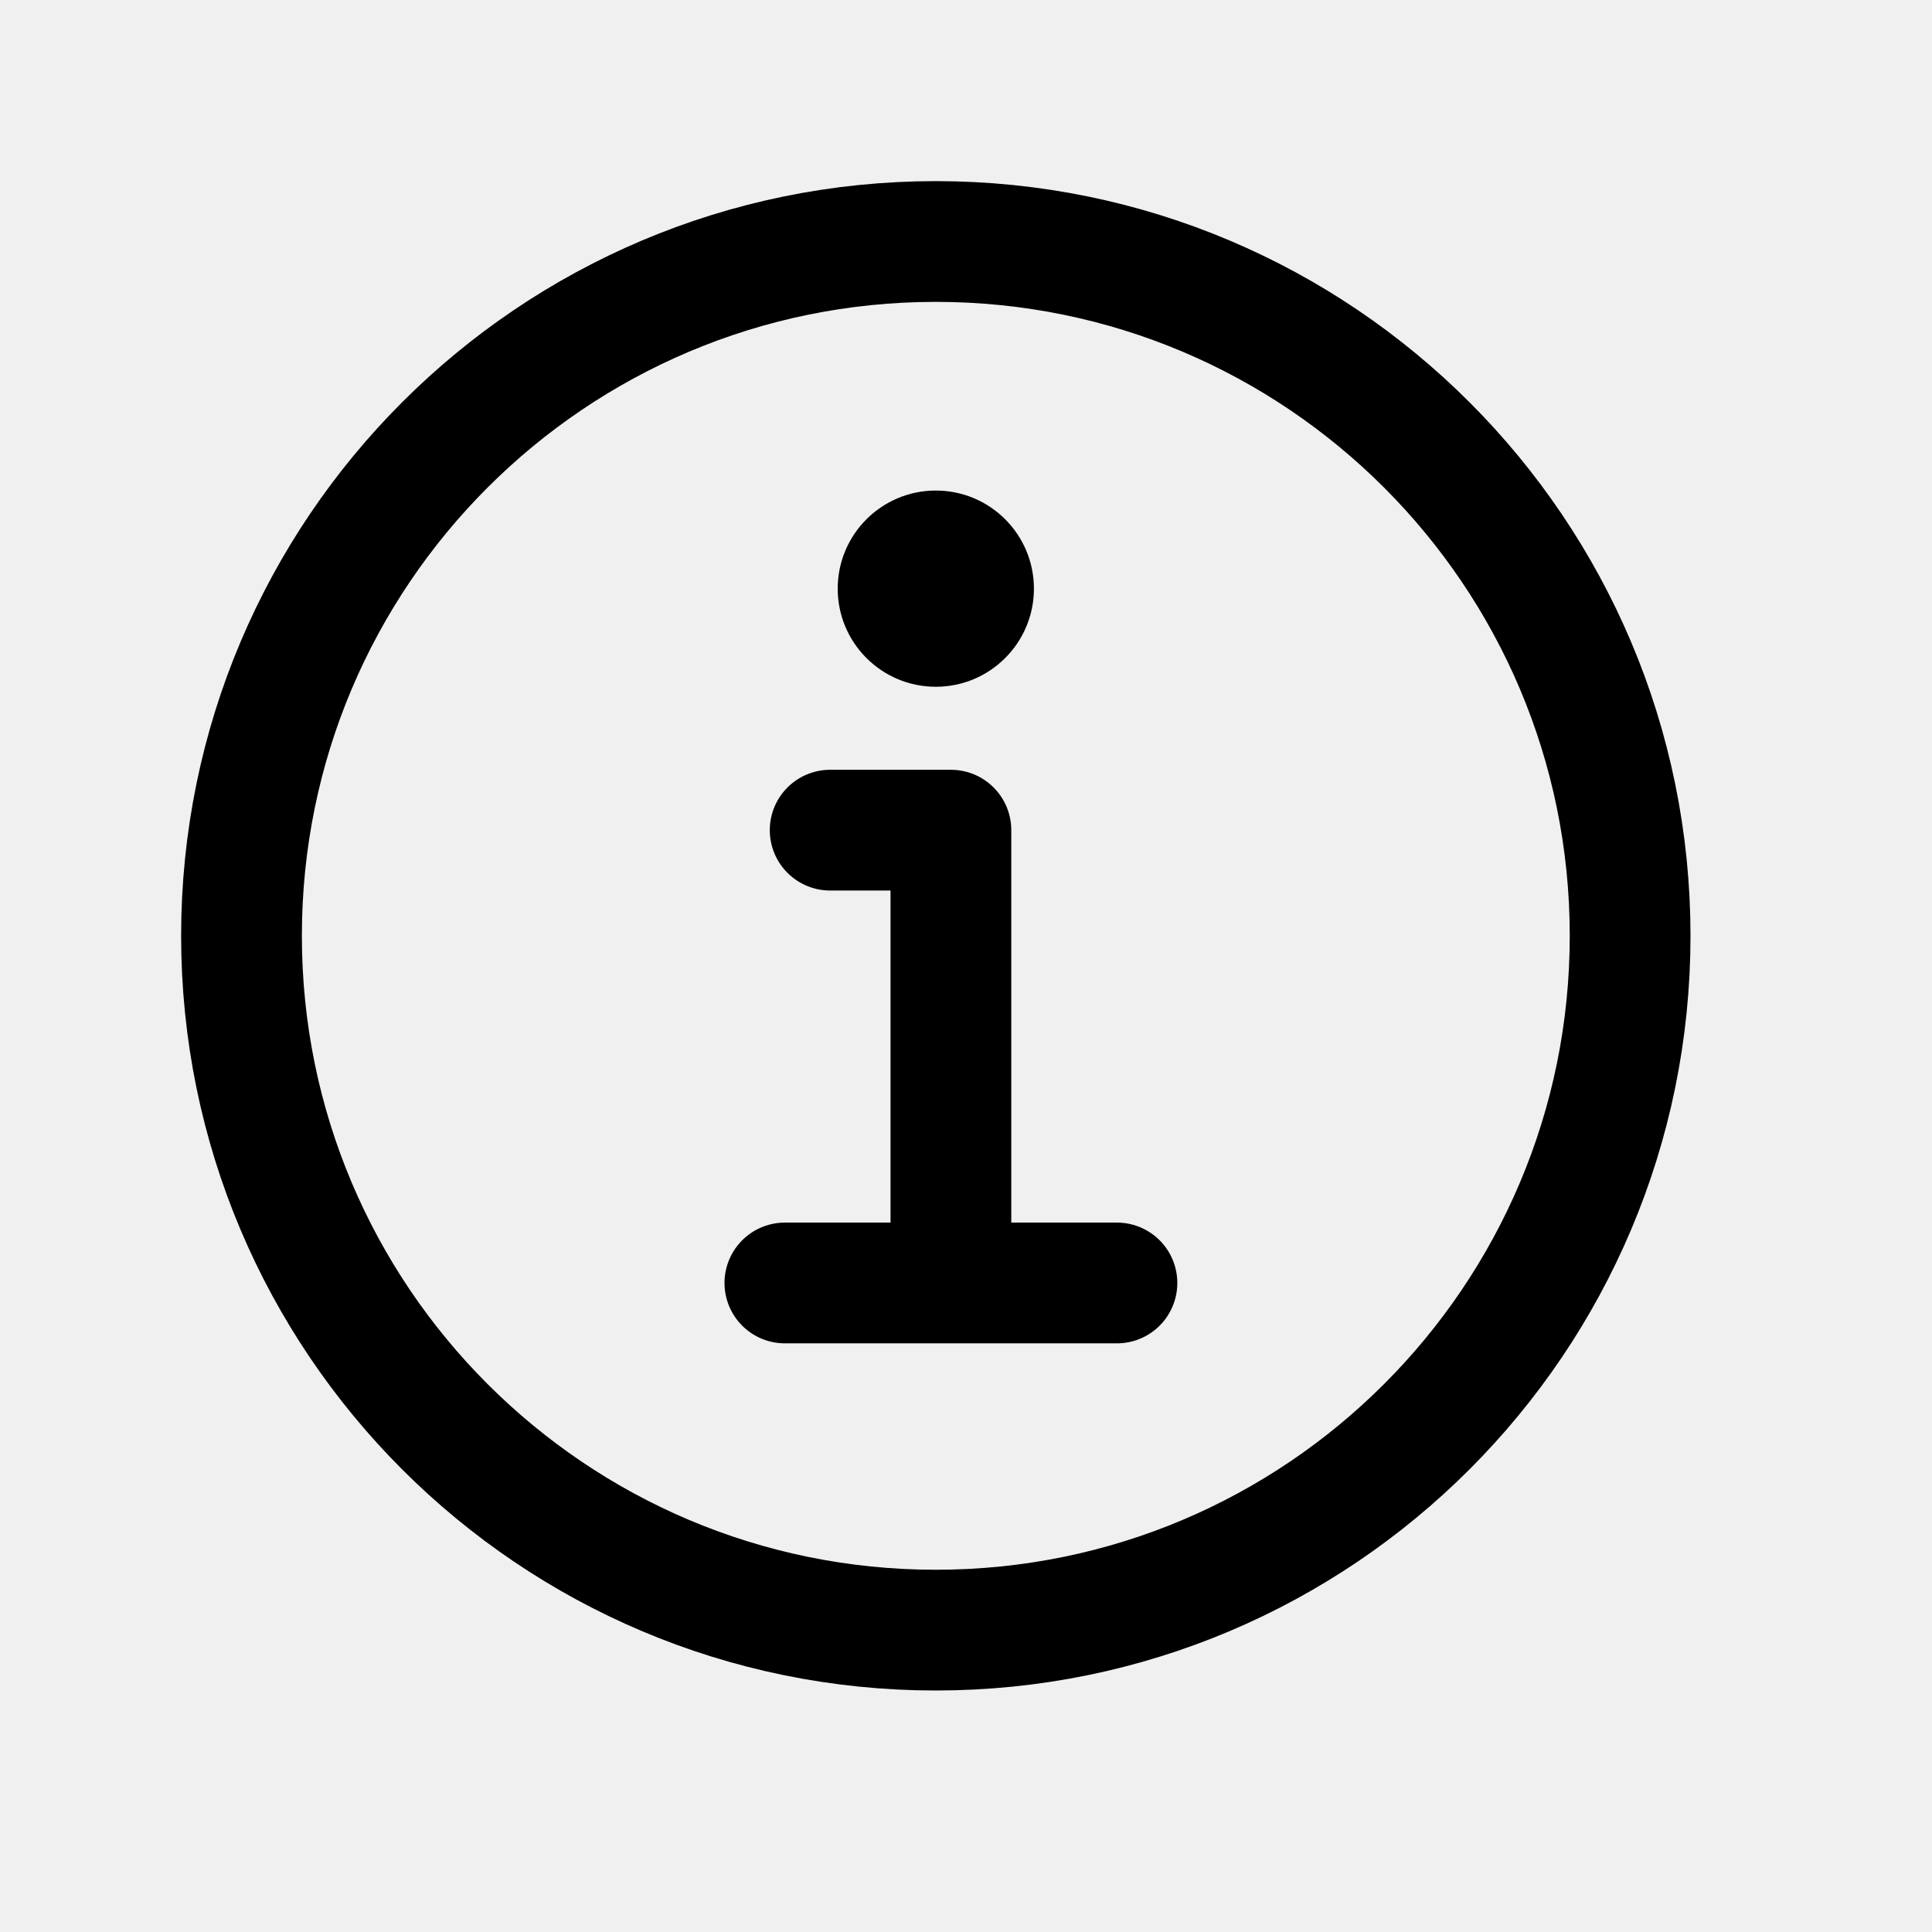
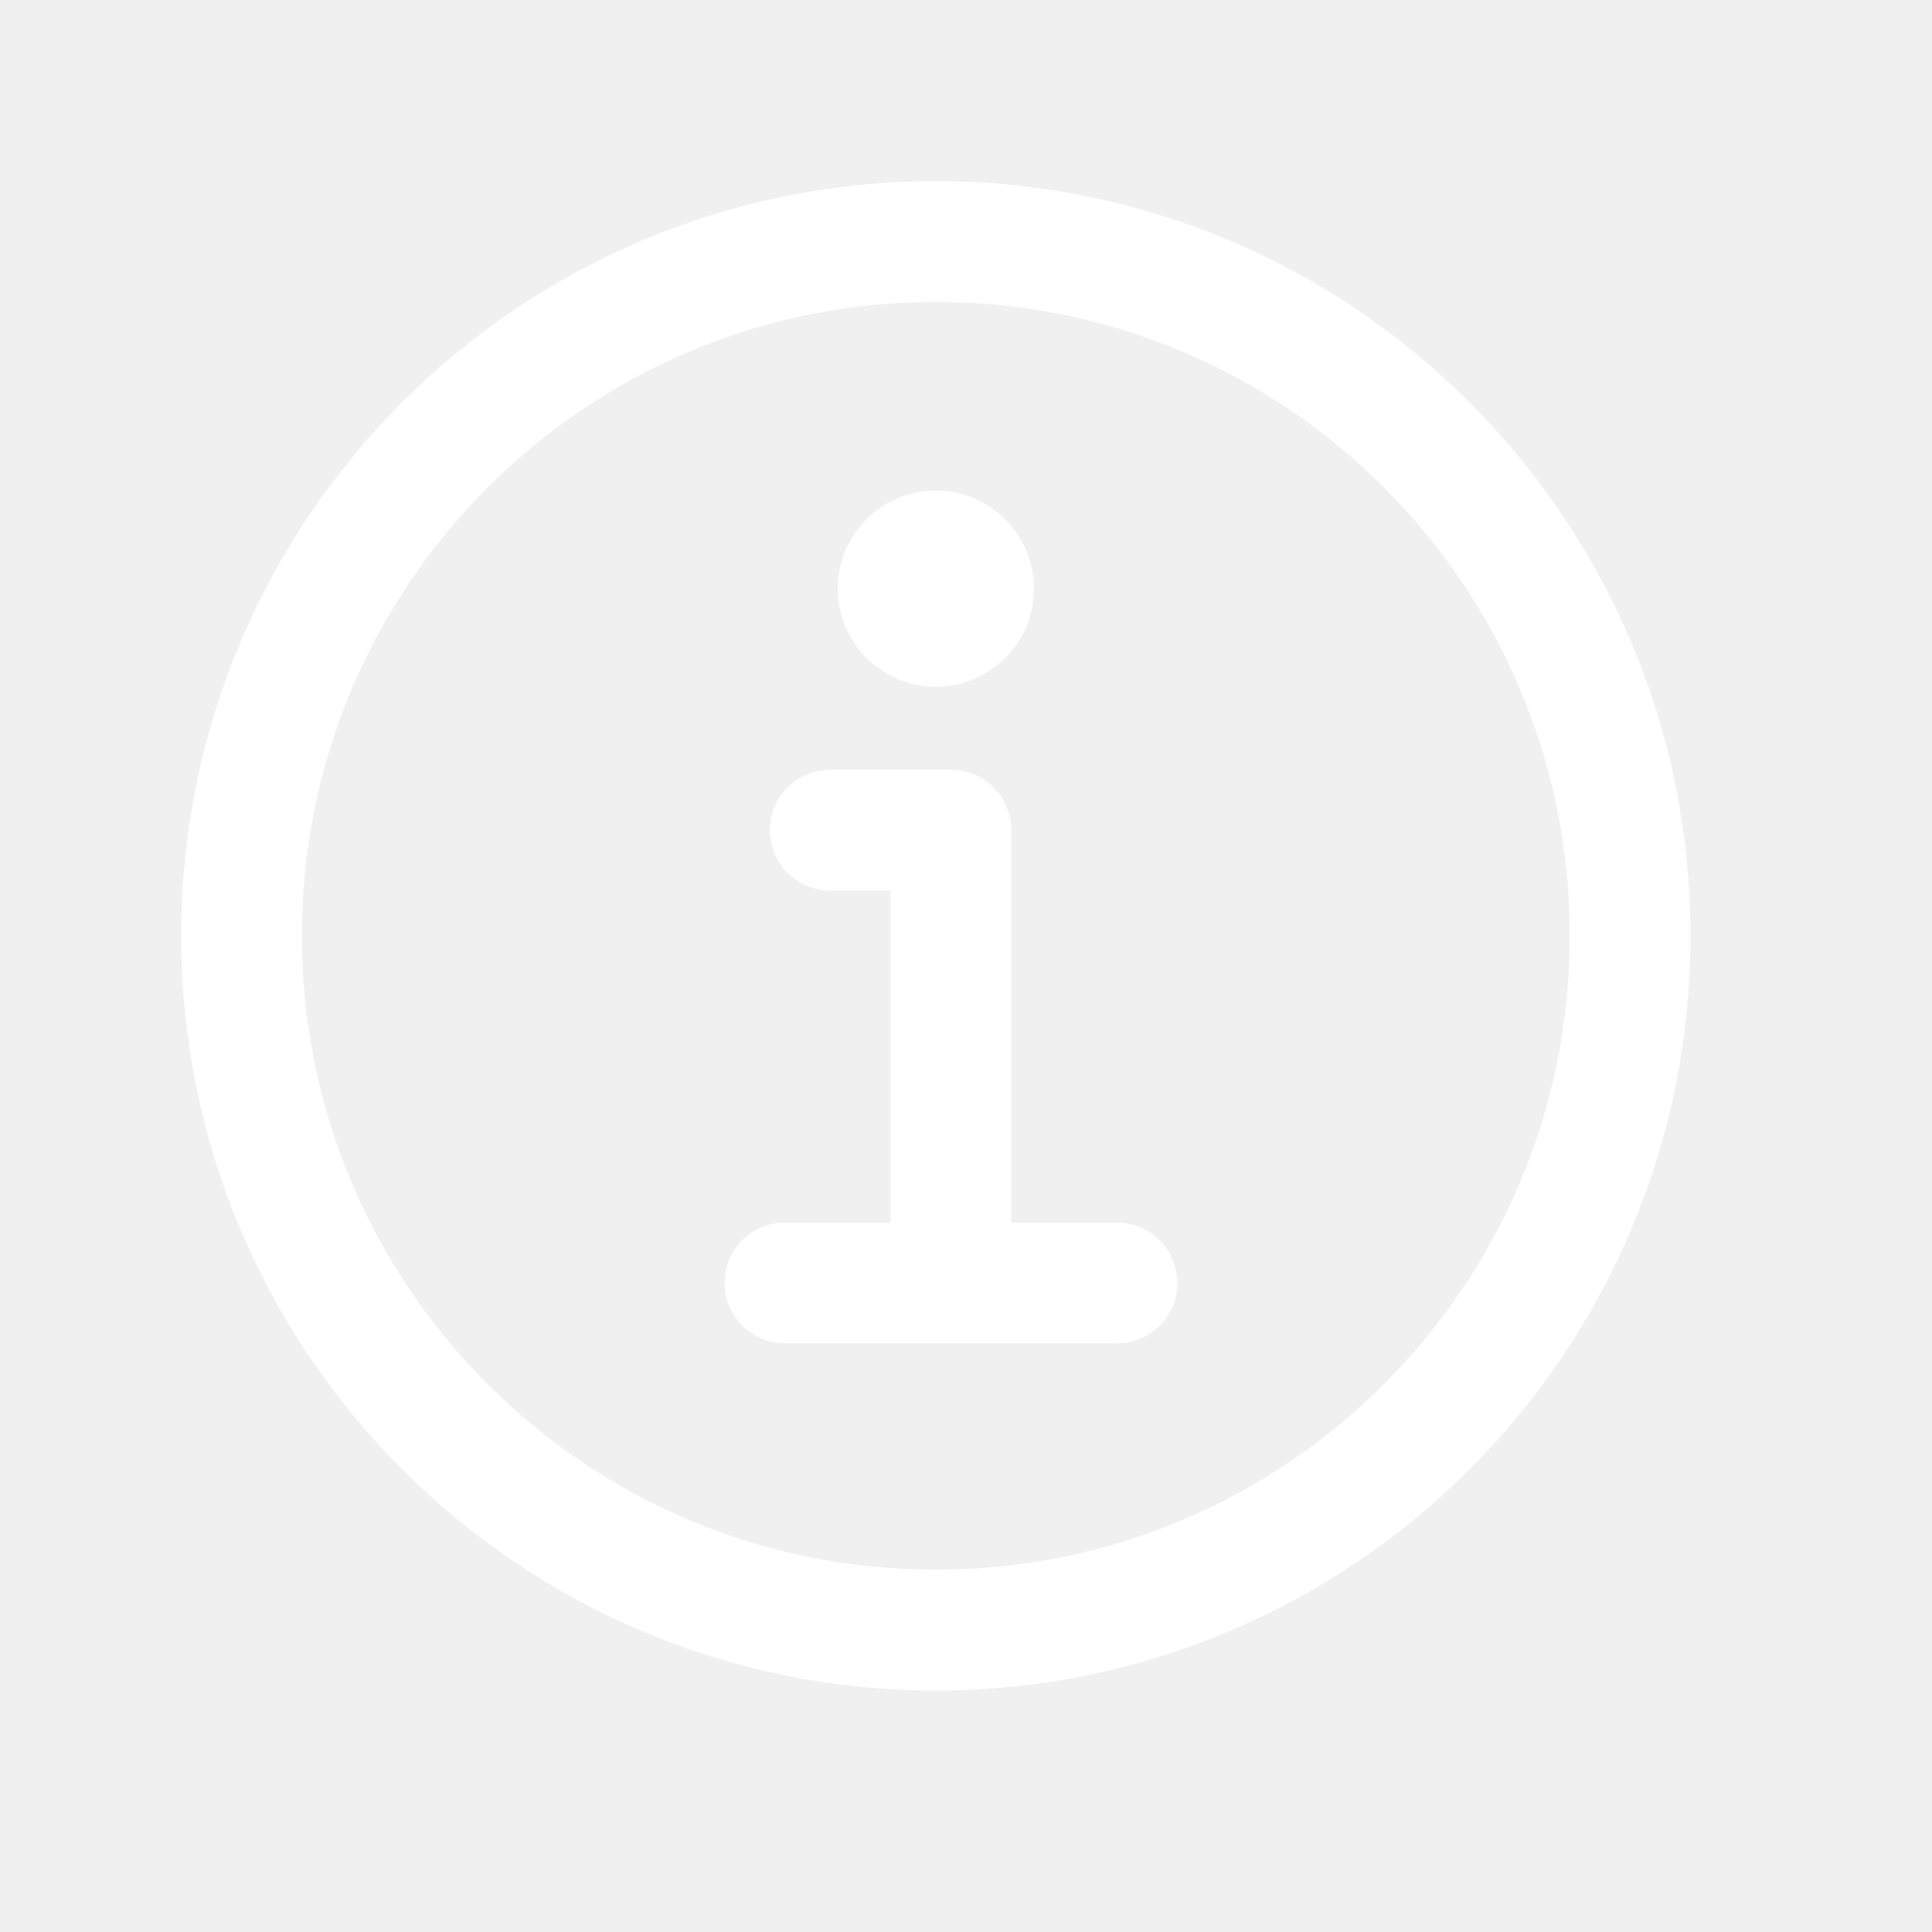
<svg xmlns="http://www.w3.org/2000/svg" width="35" height="35" viewBox="0 0 512 512">
-   <path d="M248,64C146.39,64,64,146.39,64,248s82.39,184,184,184,184-82.39,184-184S349.61,64,248,64Z" style="fill:none;stroke:#000;stroke-miterlimit:10;stroke-width:32px" />
-   <polyline points="220 220 252 220 252 336" style="fill:none;stroke:#000;stroke-linecap:round;stroke-linejoin:round;stroke-width:32px" />
-   <line x1="208" y1="340" x2="296" y2="340" style="fill:none;stroke:#000;stroke-linecap:round;stroke-miterlimit:10;stroke-width:32px" />
-   <path d="M248,130a26,26,0,1,0,26,26A26,26,0,0,0,248,130Z" />
+   <path d="M248,64C146.39,64,64,146.39,64,248s82.39,184,184,184,184-82.39,184-184S349.61,64,248,64Z" style="fill:none;stroke:#FFF;stroke-miterlimit:10;stroke-width:32px" />
+   <polyline points="220 220 252 220 252 336" style="fill:none;stroke:#FFF;stroke-linecap:round;stroke-linejoin:round;stroke-width:32px" />
+   <line x1="208" y1="340" x2="296" y2="340" style="fill:none;stroke:#FFF;stroke-linecap:round;stroke-miterlimit:10;stroke-width:32px" />
+   <path d="M248,130a26,26,0,1,0,26,26A26,26,0,0,0,248,130Z" style="fill:#FFF" />
</svg>
